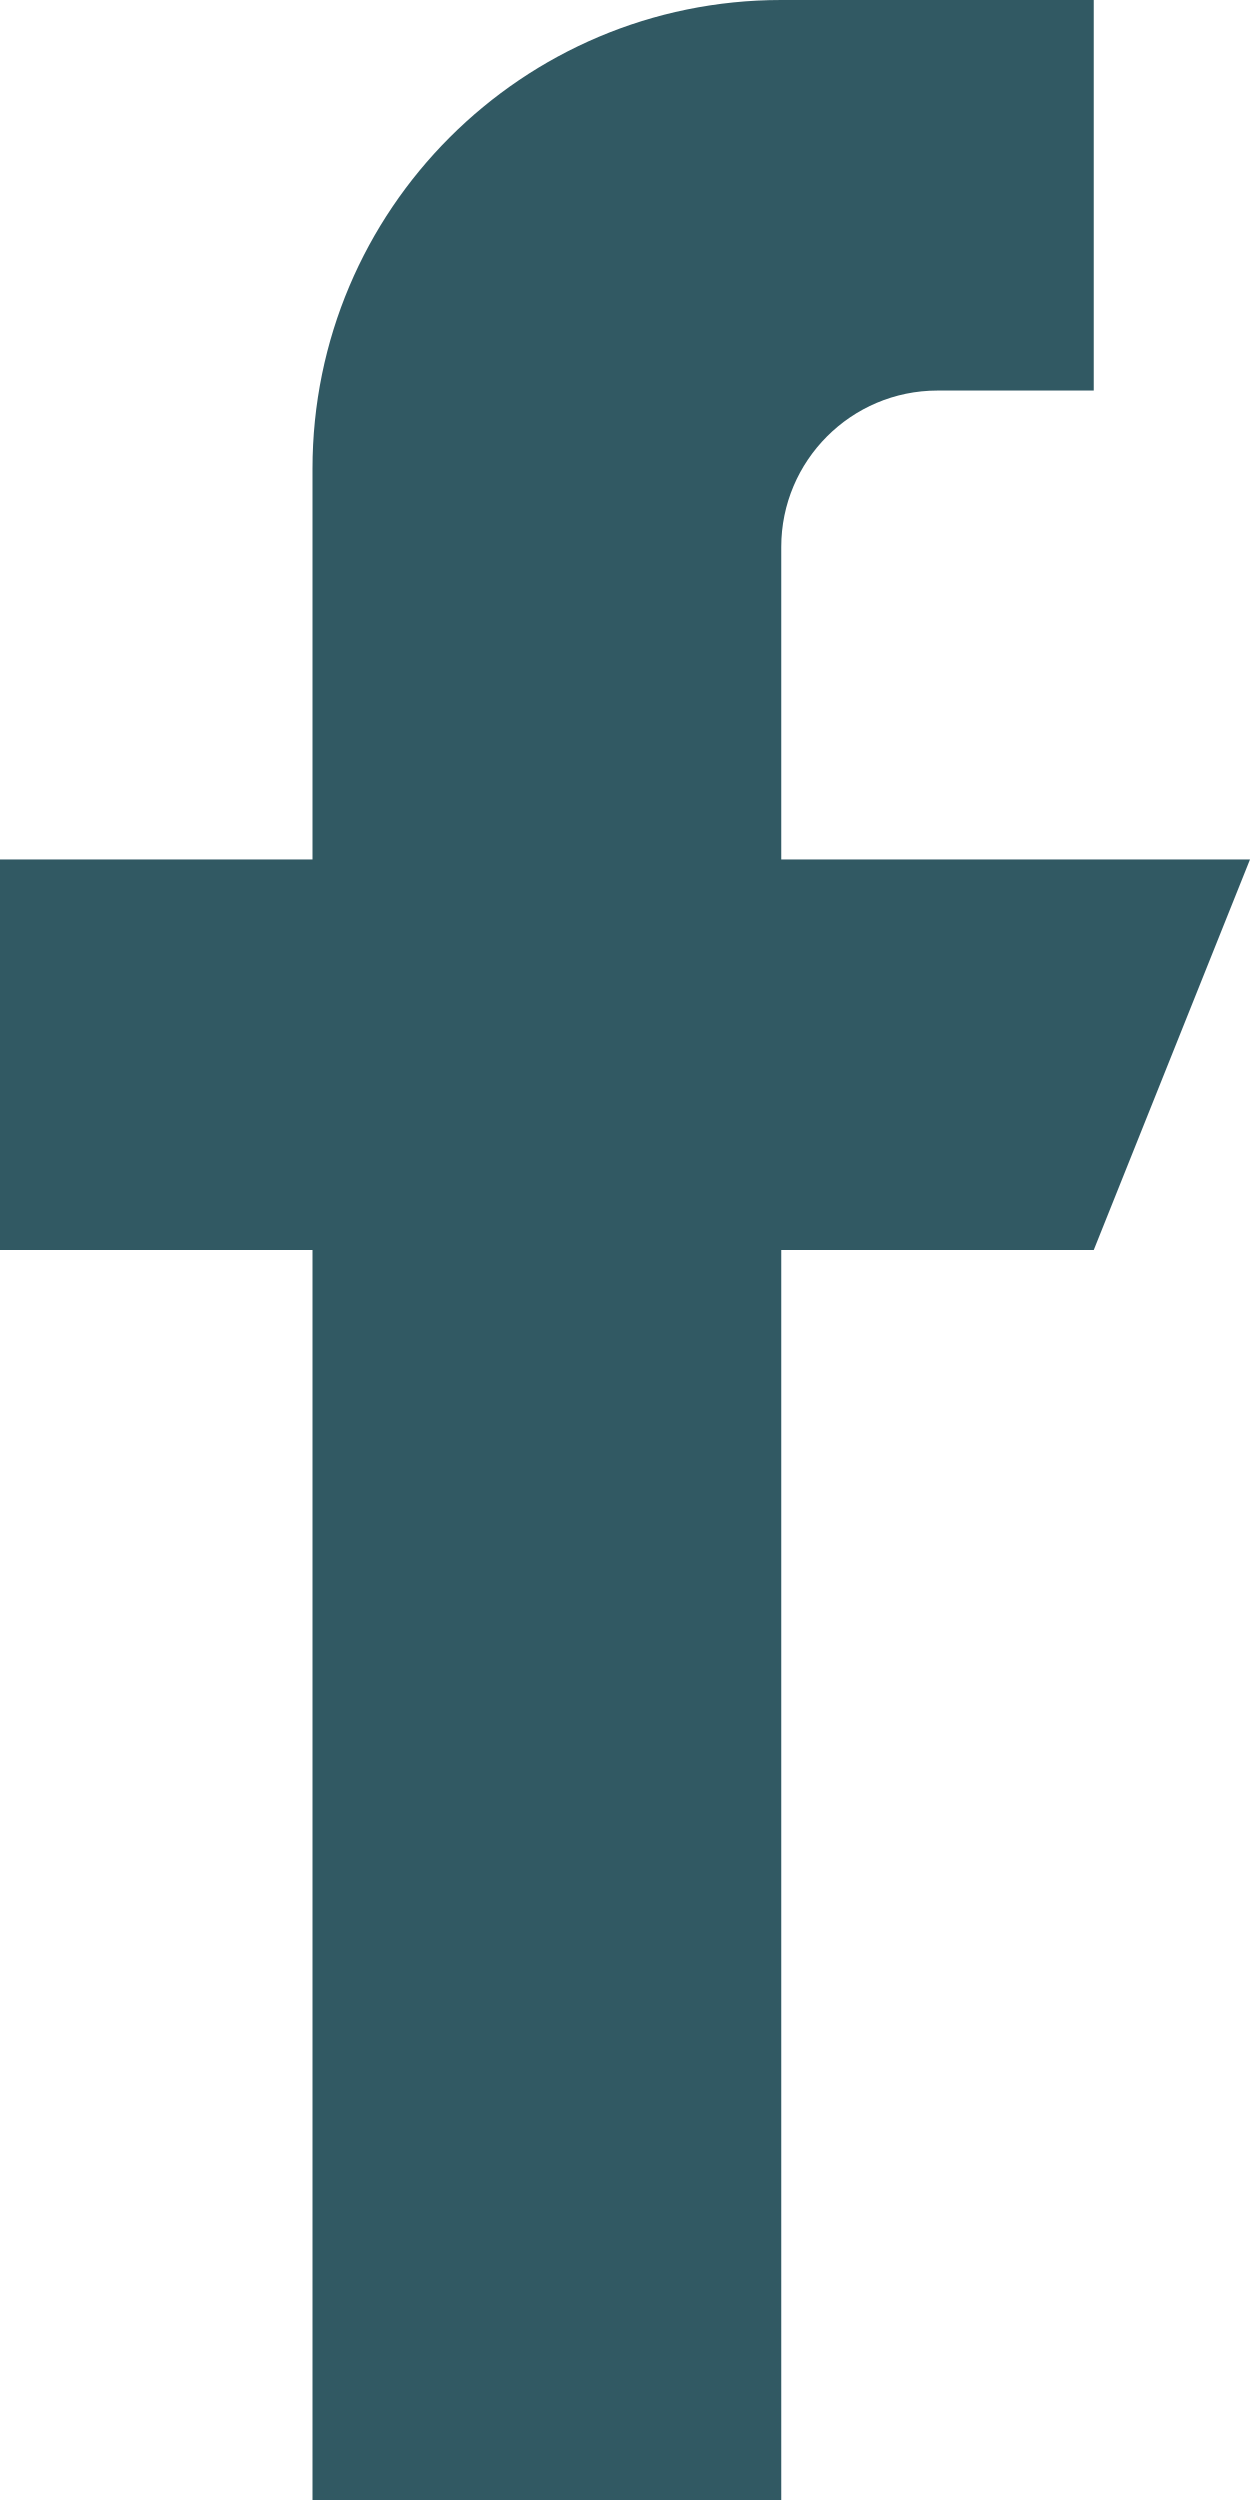
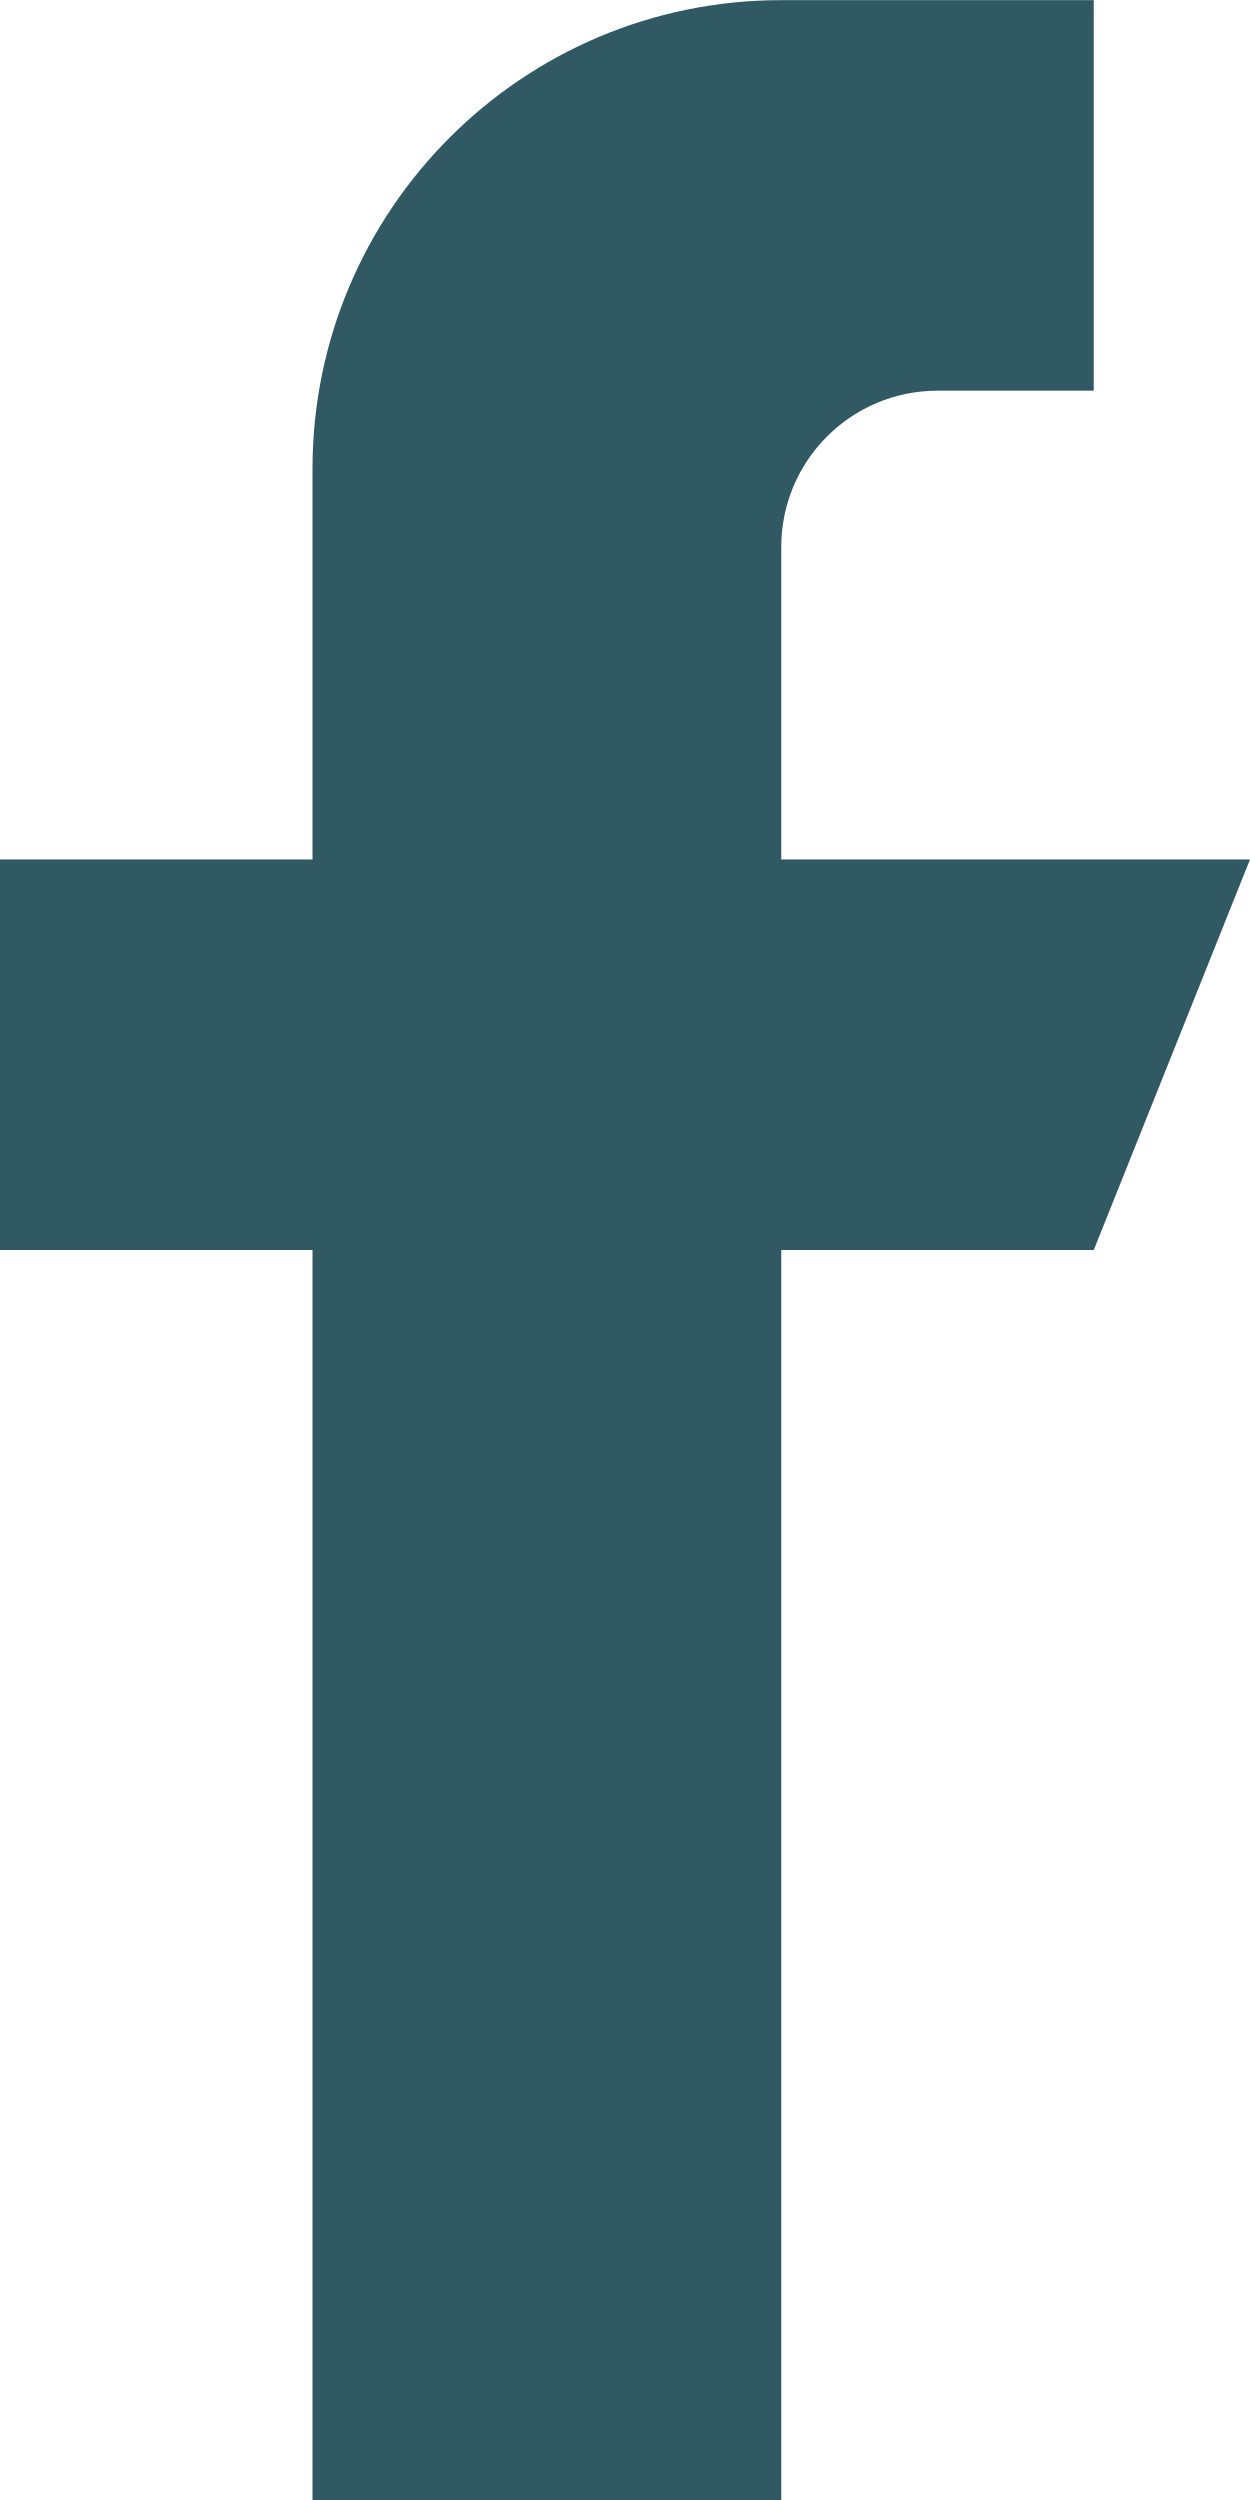
- <svg xmlns="http://www.w3.org/2000/svg" width="9px" height="18px" viewBox="0 0 9 18" version="1.1">
-   <g id="Inner-Pages-3-" stroke="none" stroke-width="1" fill="none" fill-rule="evenodd">
-     <g id="0-0-7-Homepage" transform="translate(-224, -36)" fill="#315963">
-       <g id="header">
-         <g transform="translate(0, 20)" id="facebook-">
-           <g transform="translate(224, 16)">
-             <path d="M5.625,6.188 L5.625,3.938 C5.625,3.317 6.129,2.812 6.75,2.812 L7.875,2.812 L7.875,0 L5.625,0 C3.761,0 2.25,1.511 2.25,3.375 L2.25,6.188 L0,6.188 L0,9 L2.25,9 L2.25,18 L5.625,18 L5.625,9 L7.875,9 L9,6.188 L5.625,6.188 Z" id="Path" />
-           </g>
-         </g>
-       </g>
-     </g>
-   </g>
+ <svg xmlns="http://www.w3.org/2000/svg" height="18" viewBox="0 0 9 18" width="9">
+   <path d="m5.625 6.188v-2.25c0-.621.504-1.125 1.125-1.125h1.125v-2.812h-2.25c-1.864 0-3.375 1.511-3.375 3.375v2.812h-2.25v2.812h2.25v9h3.375v-9h2.25l1.125-2.812z" fill="#315963" fill-rule="evenodd" transform="" />
</svg>
